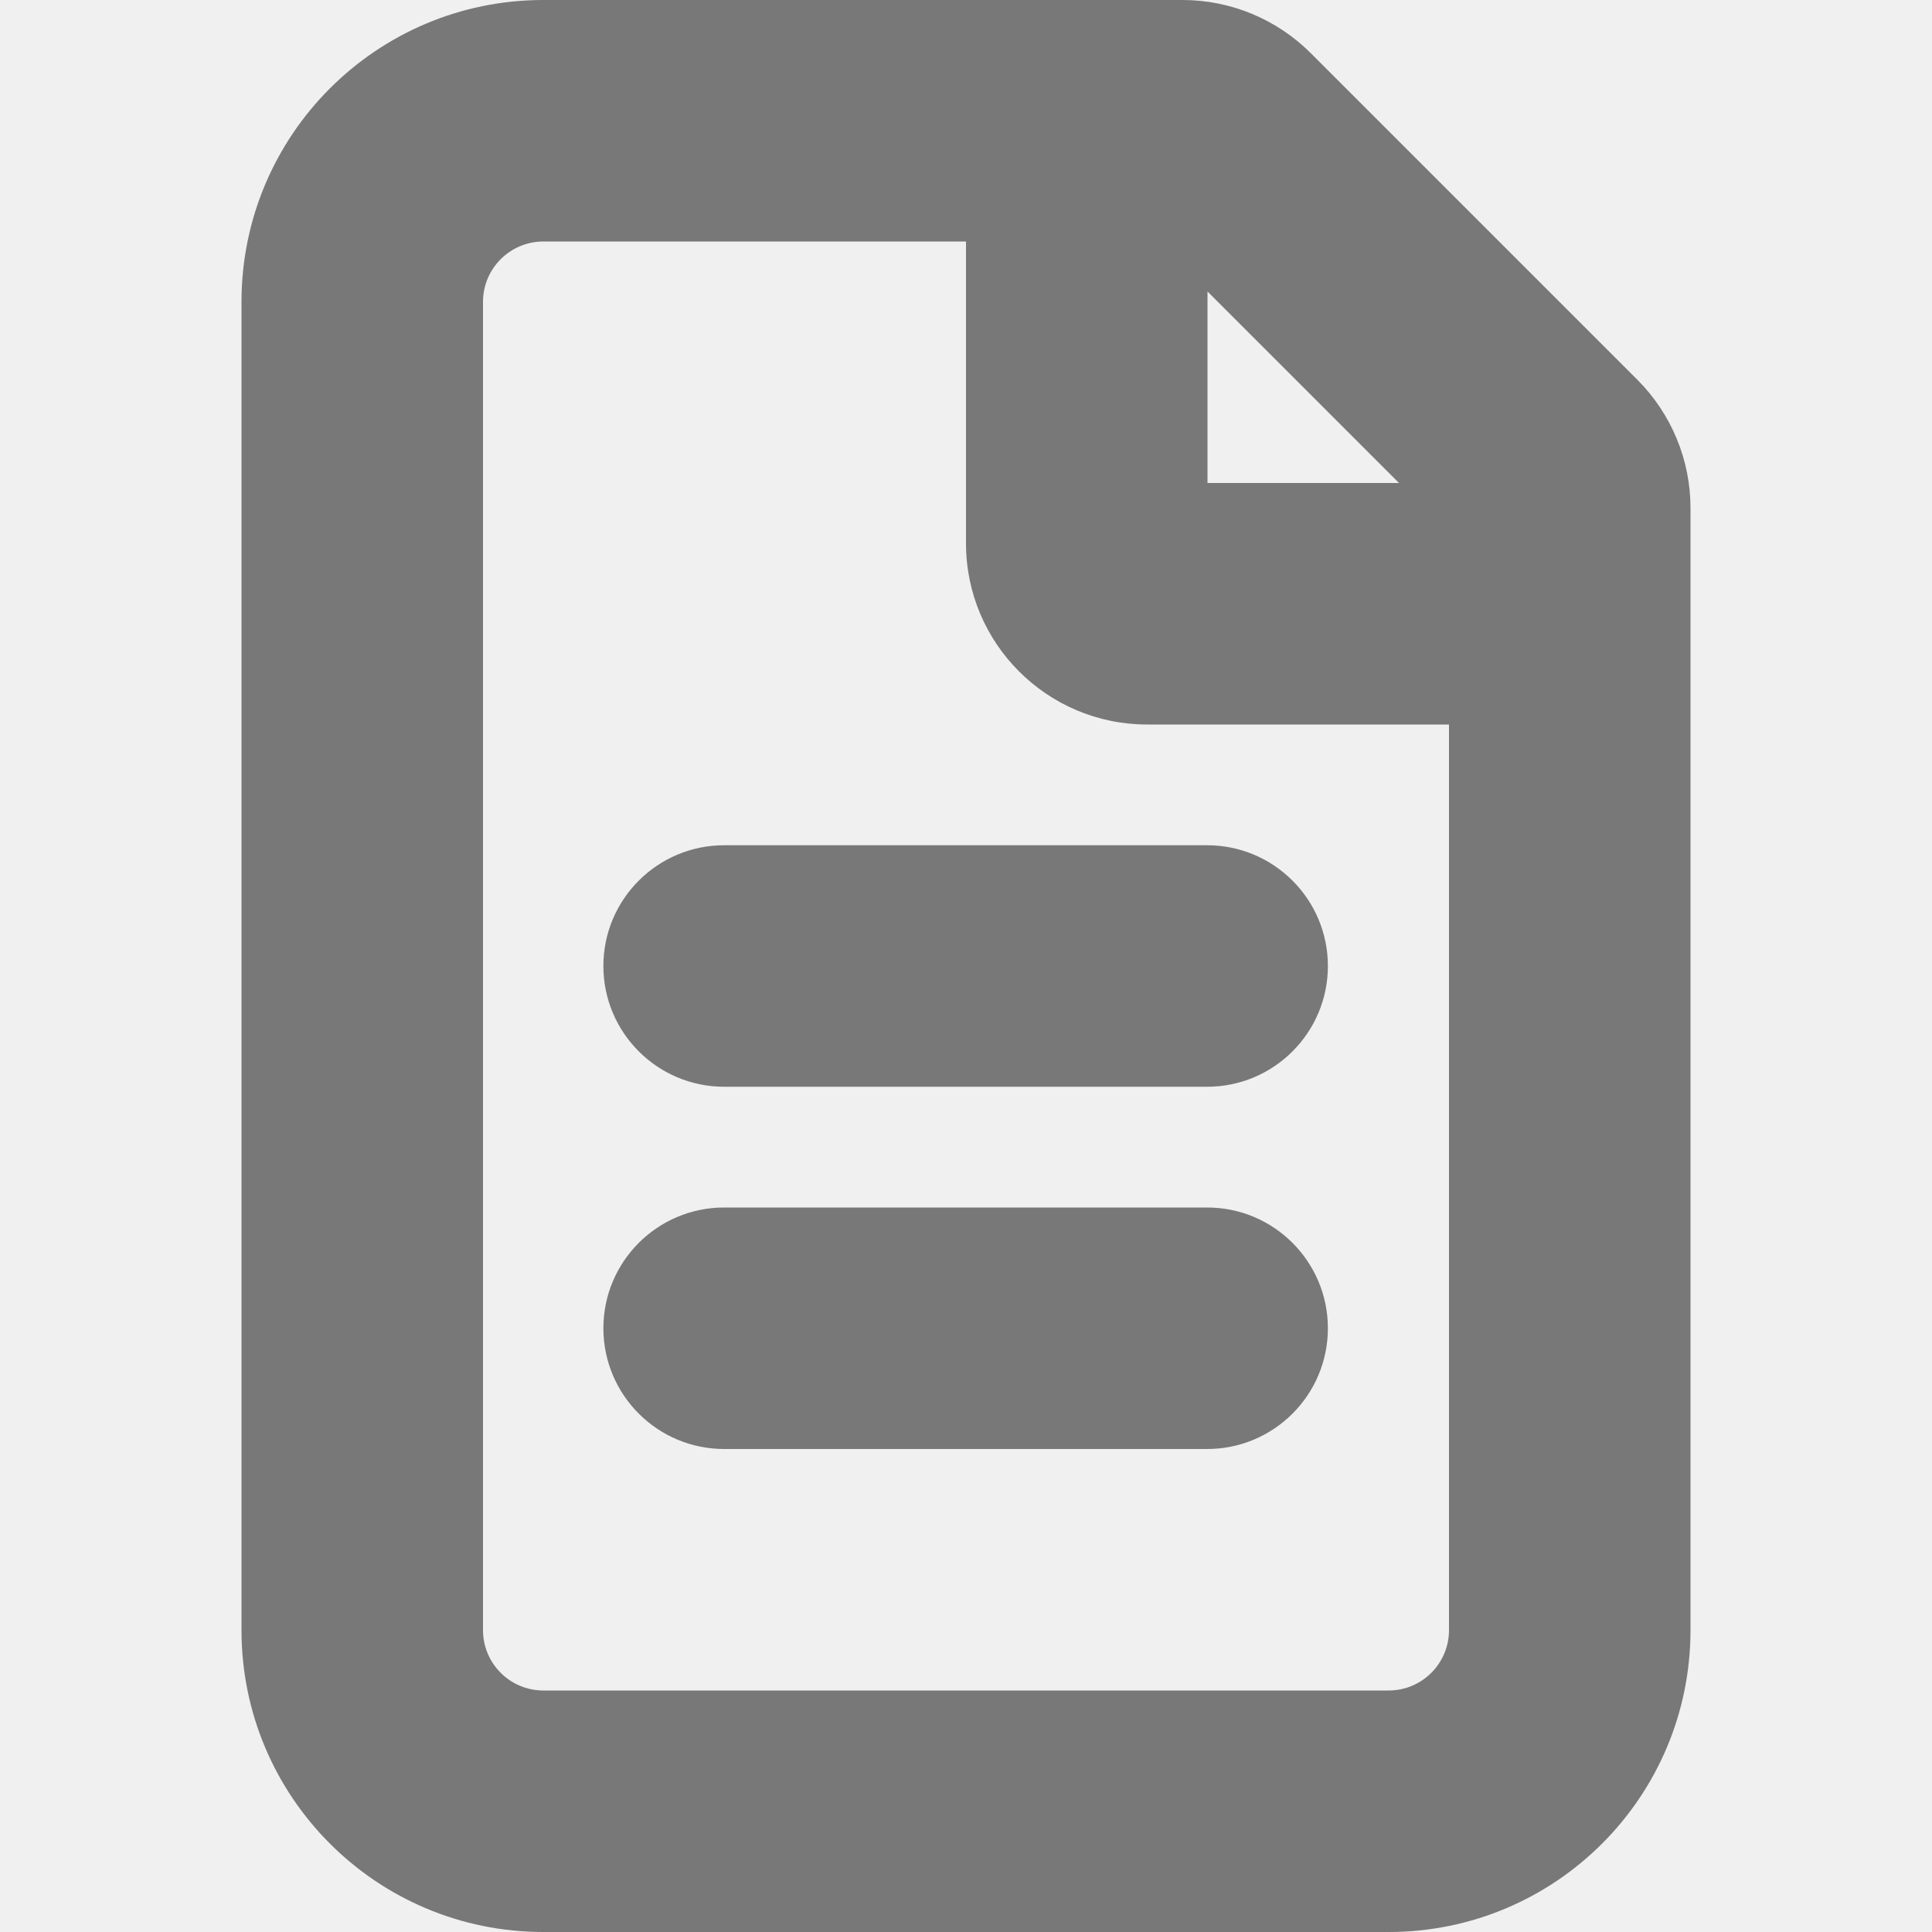
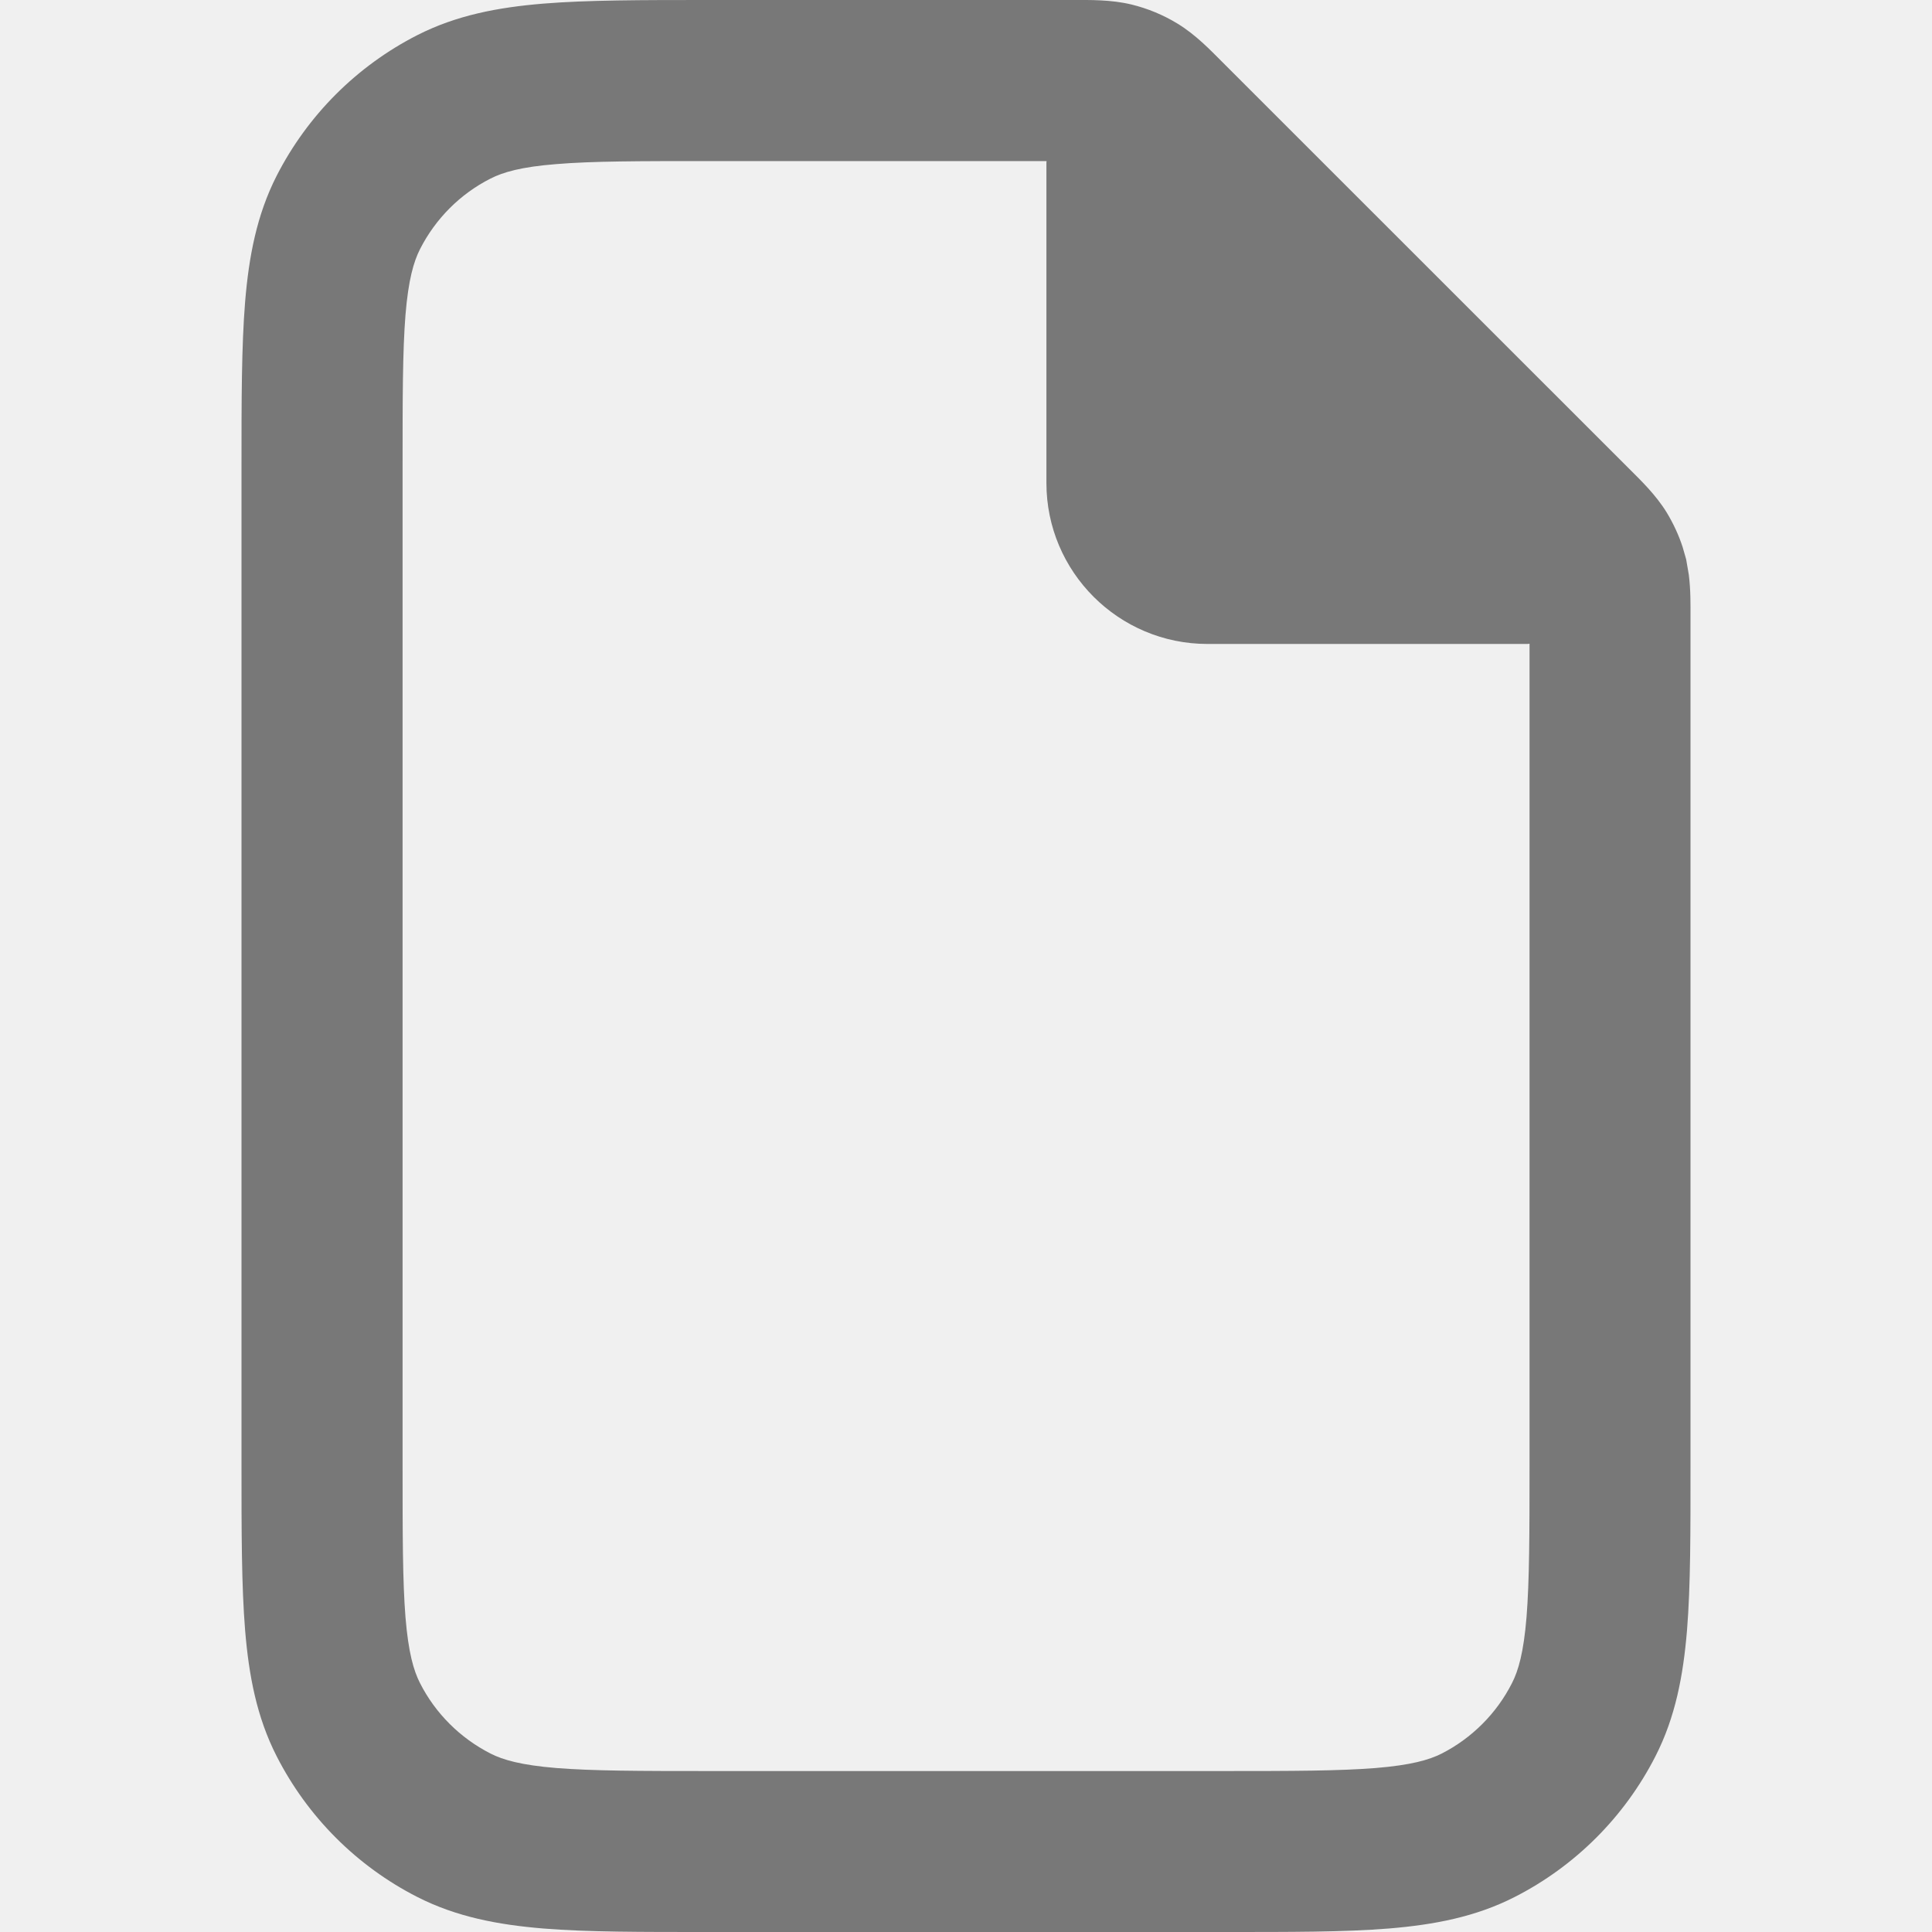
<svg xmlns="http://www.w3.org/2000/svg" width="16" height="16" viewBox="0 0 16 16" fill="none">
-   <g id="file-16">
-     <path id="Union" fill-rule="evenodd" clip-rule="evenodd" d="M4 2.5C4 2.224 4.224 2 4.5 2H8V4.5C8 5.328 8.672 6 9.5 6H12V13.5C12 13.776 11.776 14 11.5 14H4.5C4.224 14 4 13.776 4 13.5V2.5ZM11.586 4L10 2.414V4H11.586ZM4.5 0C3.119 0 2 1.119 2 2.5V13.5C2 14.881 3.119 16 4.5 16H11.5C12.881 16 14 14.881 14 13.5V4.207C14 3.809 13.842 3.428 13.561 3.146L10.854 0.439C10.572 0.158 10.191 0 9.793 0H4.5ZM4.997 8C4.997 7.448 5.445 7 5.997 7H9.997C10.549 7 10.997 7.448 10.997 8C10.997 8.552 10.549 9 9.997 9H5.997C5.445 9 4.997 8.552 4.997 8ZM5.997 10C5.445 10 4.997 10.448 4.997 11C4.997 11.552 5.445 12 5.997 12H9.997C10.549 12 10.997 11.552 10.997 11C10.997 10.448 10.549 10 9.997 10H5.997Z" fill="black" fill-opacity="0.5" />
+   <g id="file-16" clip-path="url(#clip0_1340_21265)">
+     <path id="Union" d="M8.892 0C9.023 0 9.198 -0.004 9.369 0.037C9.505 0.07 9.635 0.124 9.754 0.197C9.904 0.289 10.024 0.415 10.117 0.508L13.493 3.883C13.586 3.976 13.712 4.096 13.804 4.246C13.858 4.336 13.903 4.432 13.935 4.531L13.964 4.632L13.986 4.76C14.002 4.887 14 5.01 14 5.109V12.134C14 12.683 14.001 13.135 13.971 13.502C13.94 13.876 13.875 14.221 13.71 14.544C13.454 15.046 13.046 15.454 12.544 15.71C12.221 15.875 11.876 15.94 11.502 15.971C11.135 16.001 10.683 16 10.134 16H5.867C5.318 16 4.866 16.001 4.499 15.971C4.124 15.94 3.78 15.875 3.456 15.71C2.954 15.454 2.547 15.046 2.291 14.544C2.126 14.221 2.061 13.876 2.03 13.502C2 13.135 2 12.683 2 12.134V3.867C2 3.318 2 2.866 2.03 2.499C2.061 2.125 2.126 1.78 2.291 1.456C2.547 0.955 2.954 0.547 3.456 0.291C3.78 0.126 4.124 0.061 4.499 0.03C4.866 0 5.318 0 5.867 0H8.892ZM5.867 1.334C5.296 1.334 4.907 1.334 4.607 1.359C4.315 1.382 4.166 1.426 4.062 1.479C3.811 1.606 3.607 1.811 3.479 2.062C3.426 2.166 3.382 2.316 3.358 2.608C3.334 2.908 3.334 3.296 3.334 3.867V12.134C3.334 12.704 3.334 13.093 3.358 13.393C3.382 13.685 3.425 13.835 3.479 13.94C3.606 14.19 3.811 14.394 4.062 14.522C4.166 14.575 4.316 14.618 4.607 14.642C4.907 14.666 5.296 14.667 5.867 14.667H10.134C10.704 14.667 11.093 14.666 11.393 14.642C11.685 14.618 11.835 14.575 11.94 14.522C12.19 14.394 12.394 14.19 12.521 13.94C12.575 13.835 12.618 13.685 12.642 13.393C12.666 13.093 12.667 12.704 12.667 12.134V5.331C12.662 5.331 12.656 5.333 12.65 5.333H10C9.264 5.333 8.666 4.736 8.666 4V1.349C8.666 1.344 8.667 1.339 8.667 1.334H5.867Z" fill="black" fill-opacity="0.5" />
  </g>
+   <defs>
+     <clipPath id="clip0_1340_21265">
+       <rect width="16" height="16" fill="white" />
+     </clipPath>
+   </defs>
</svg>
